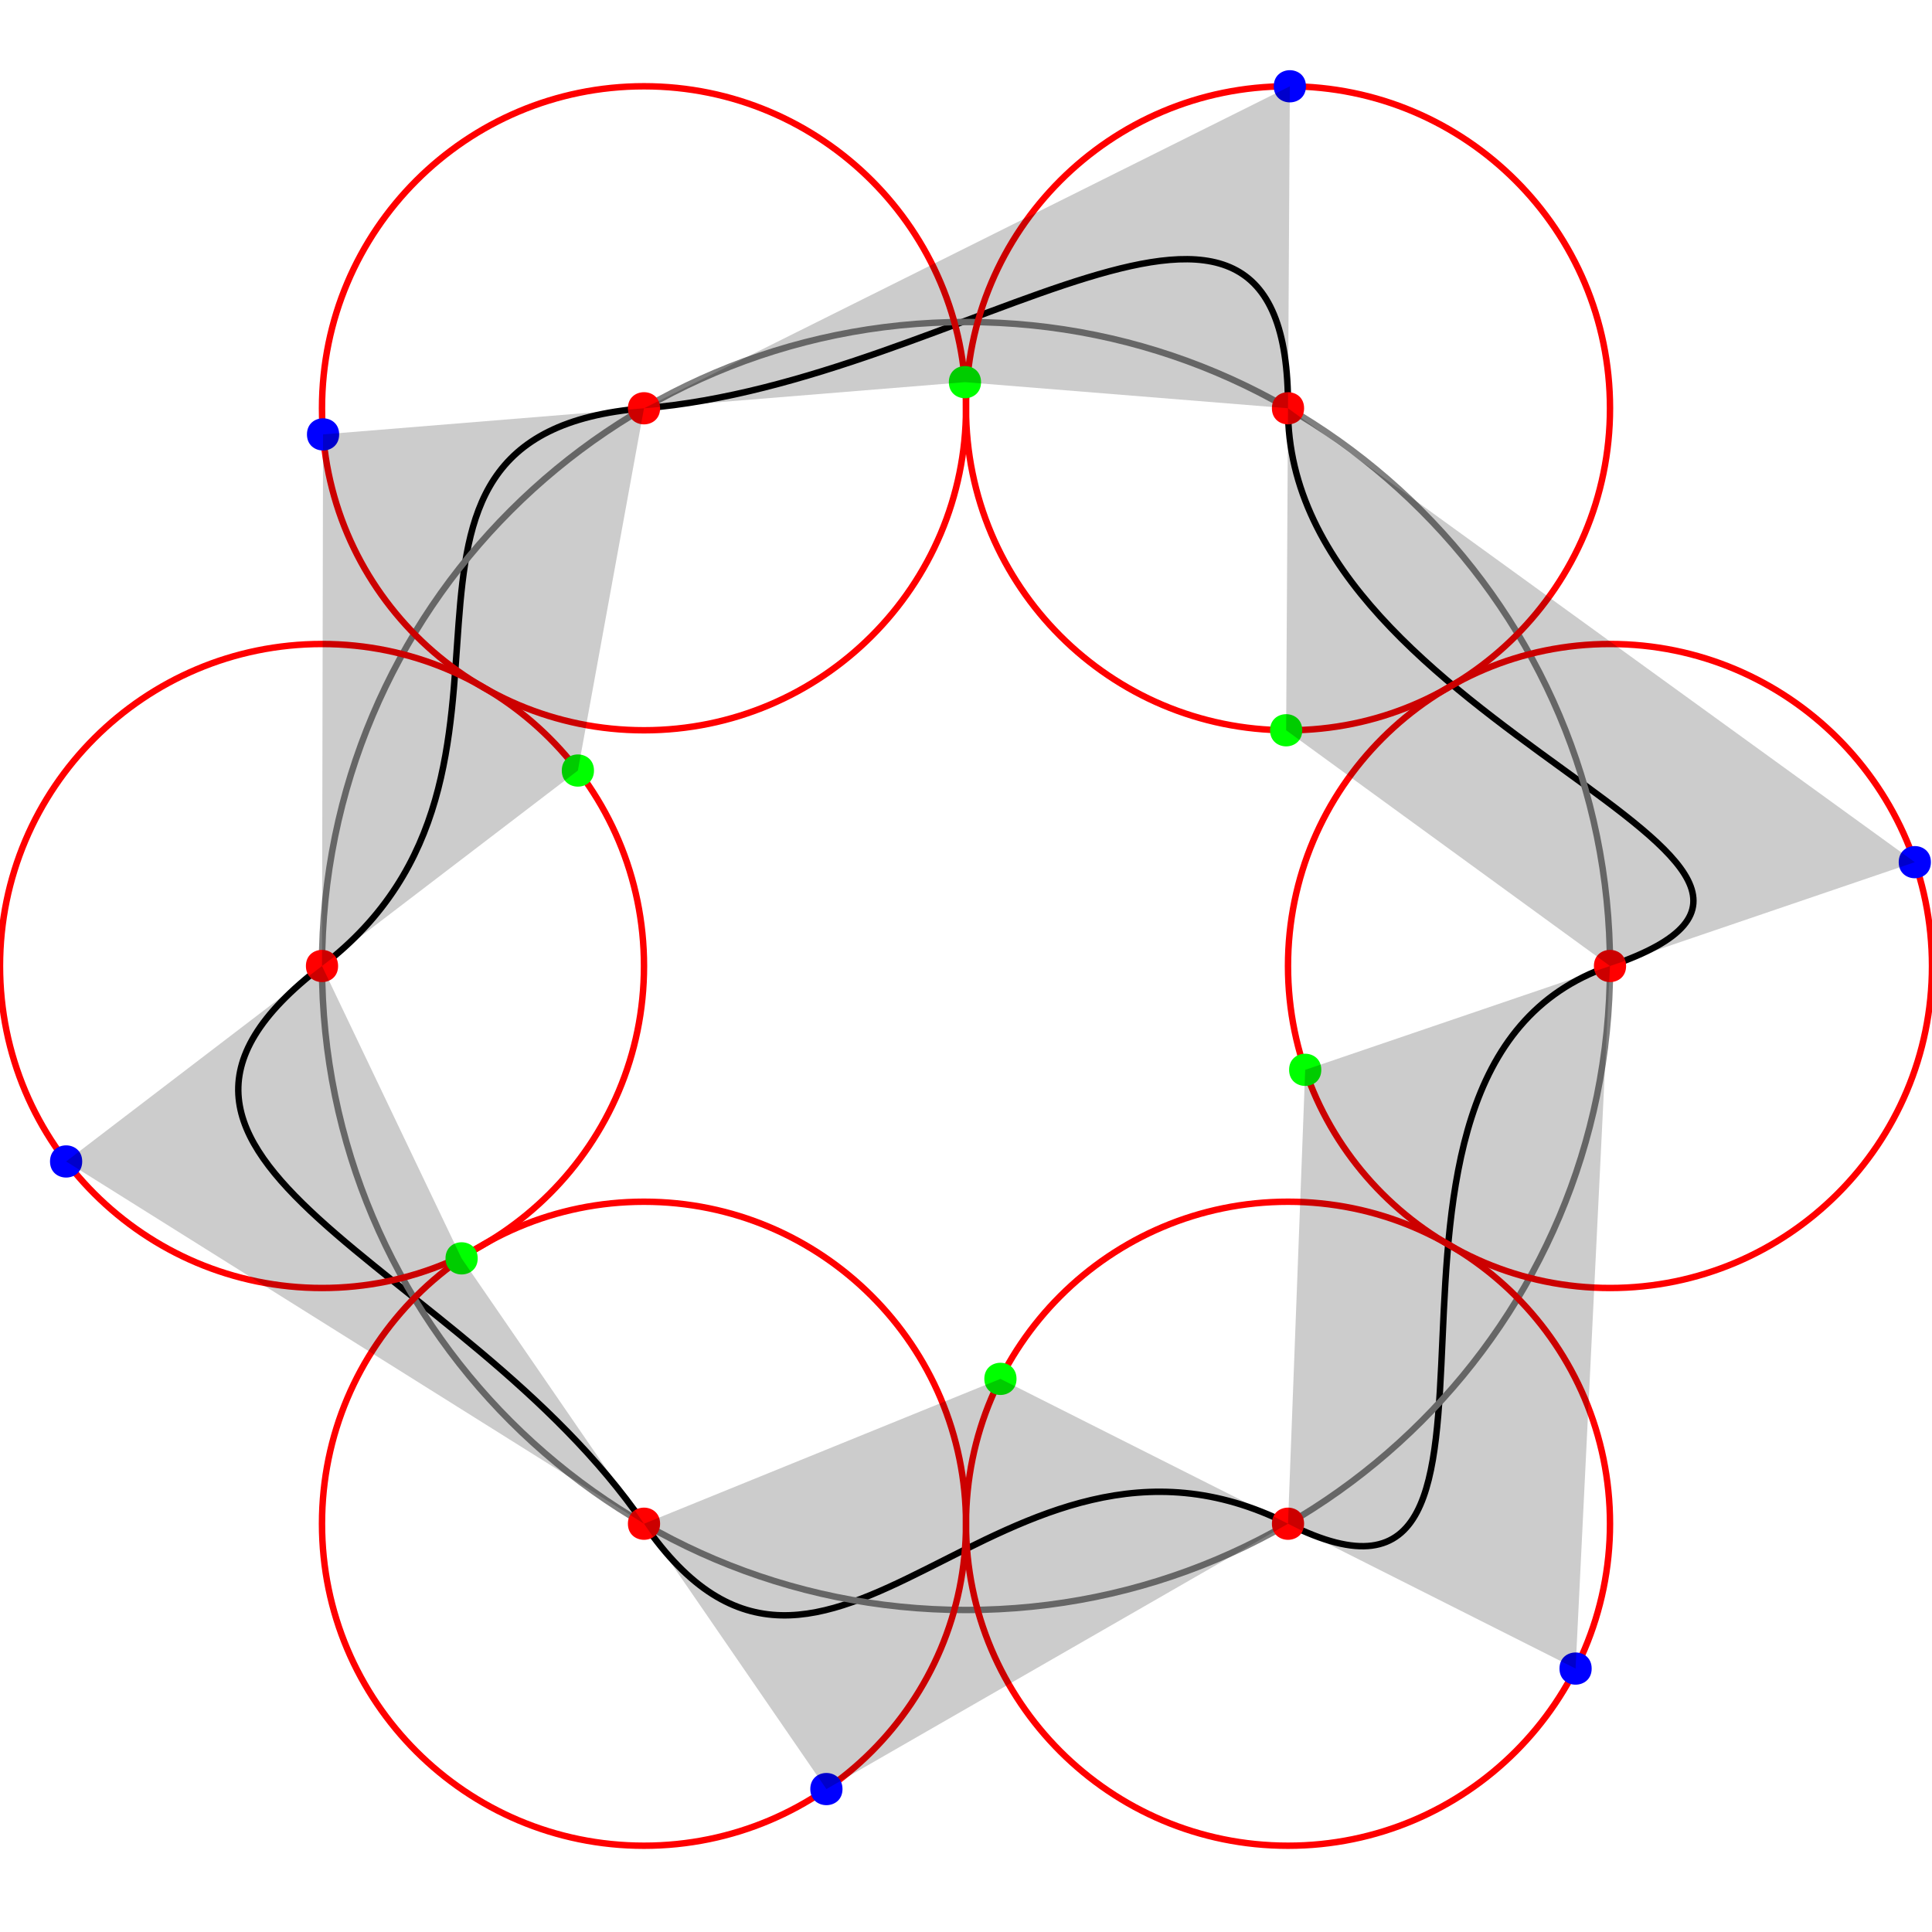
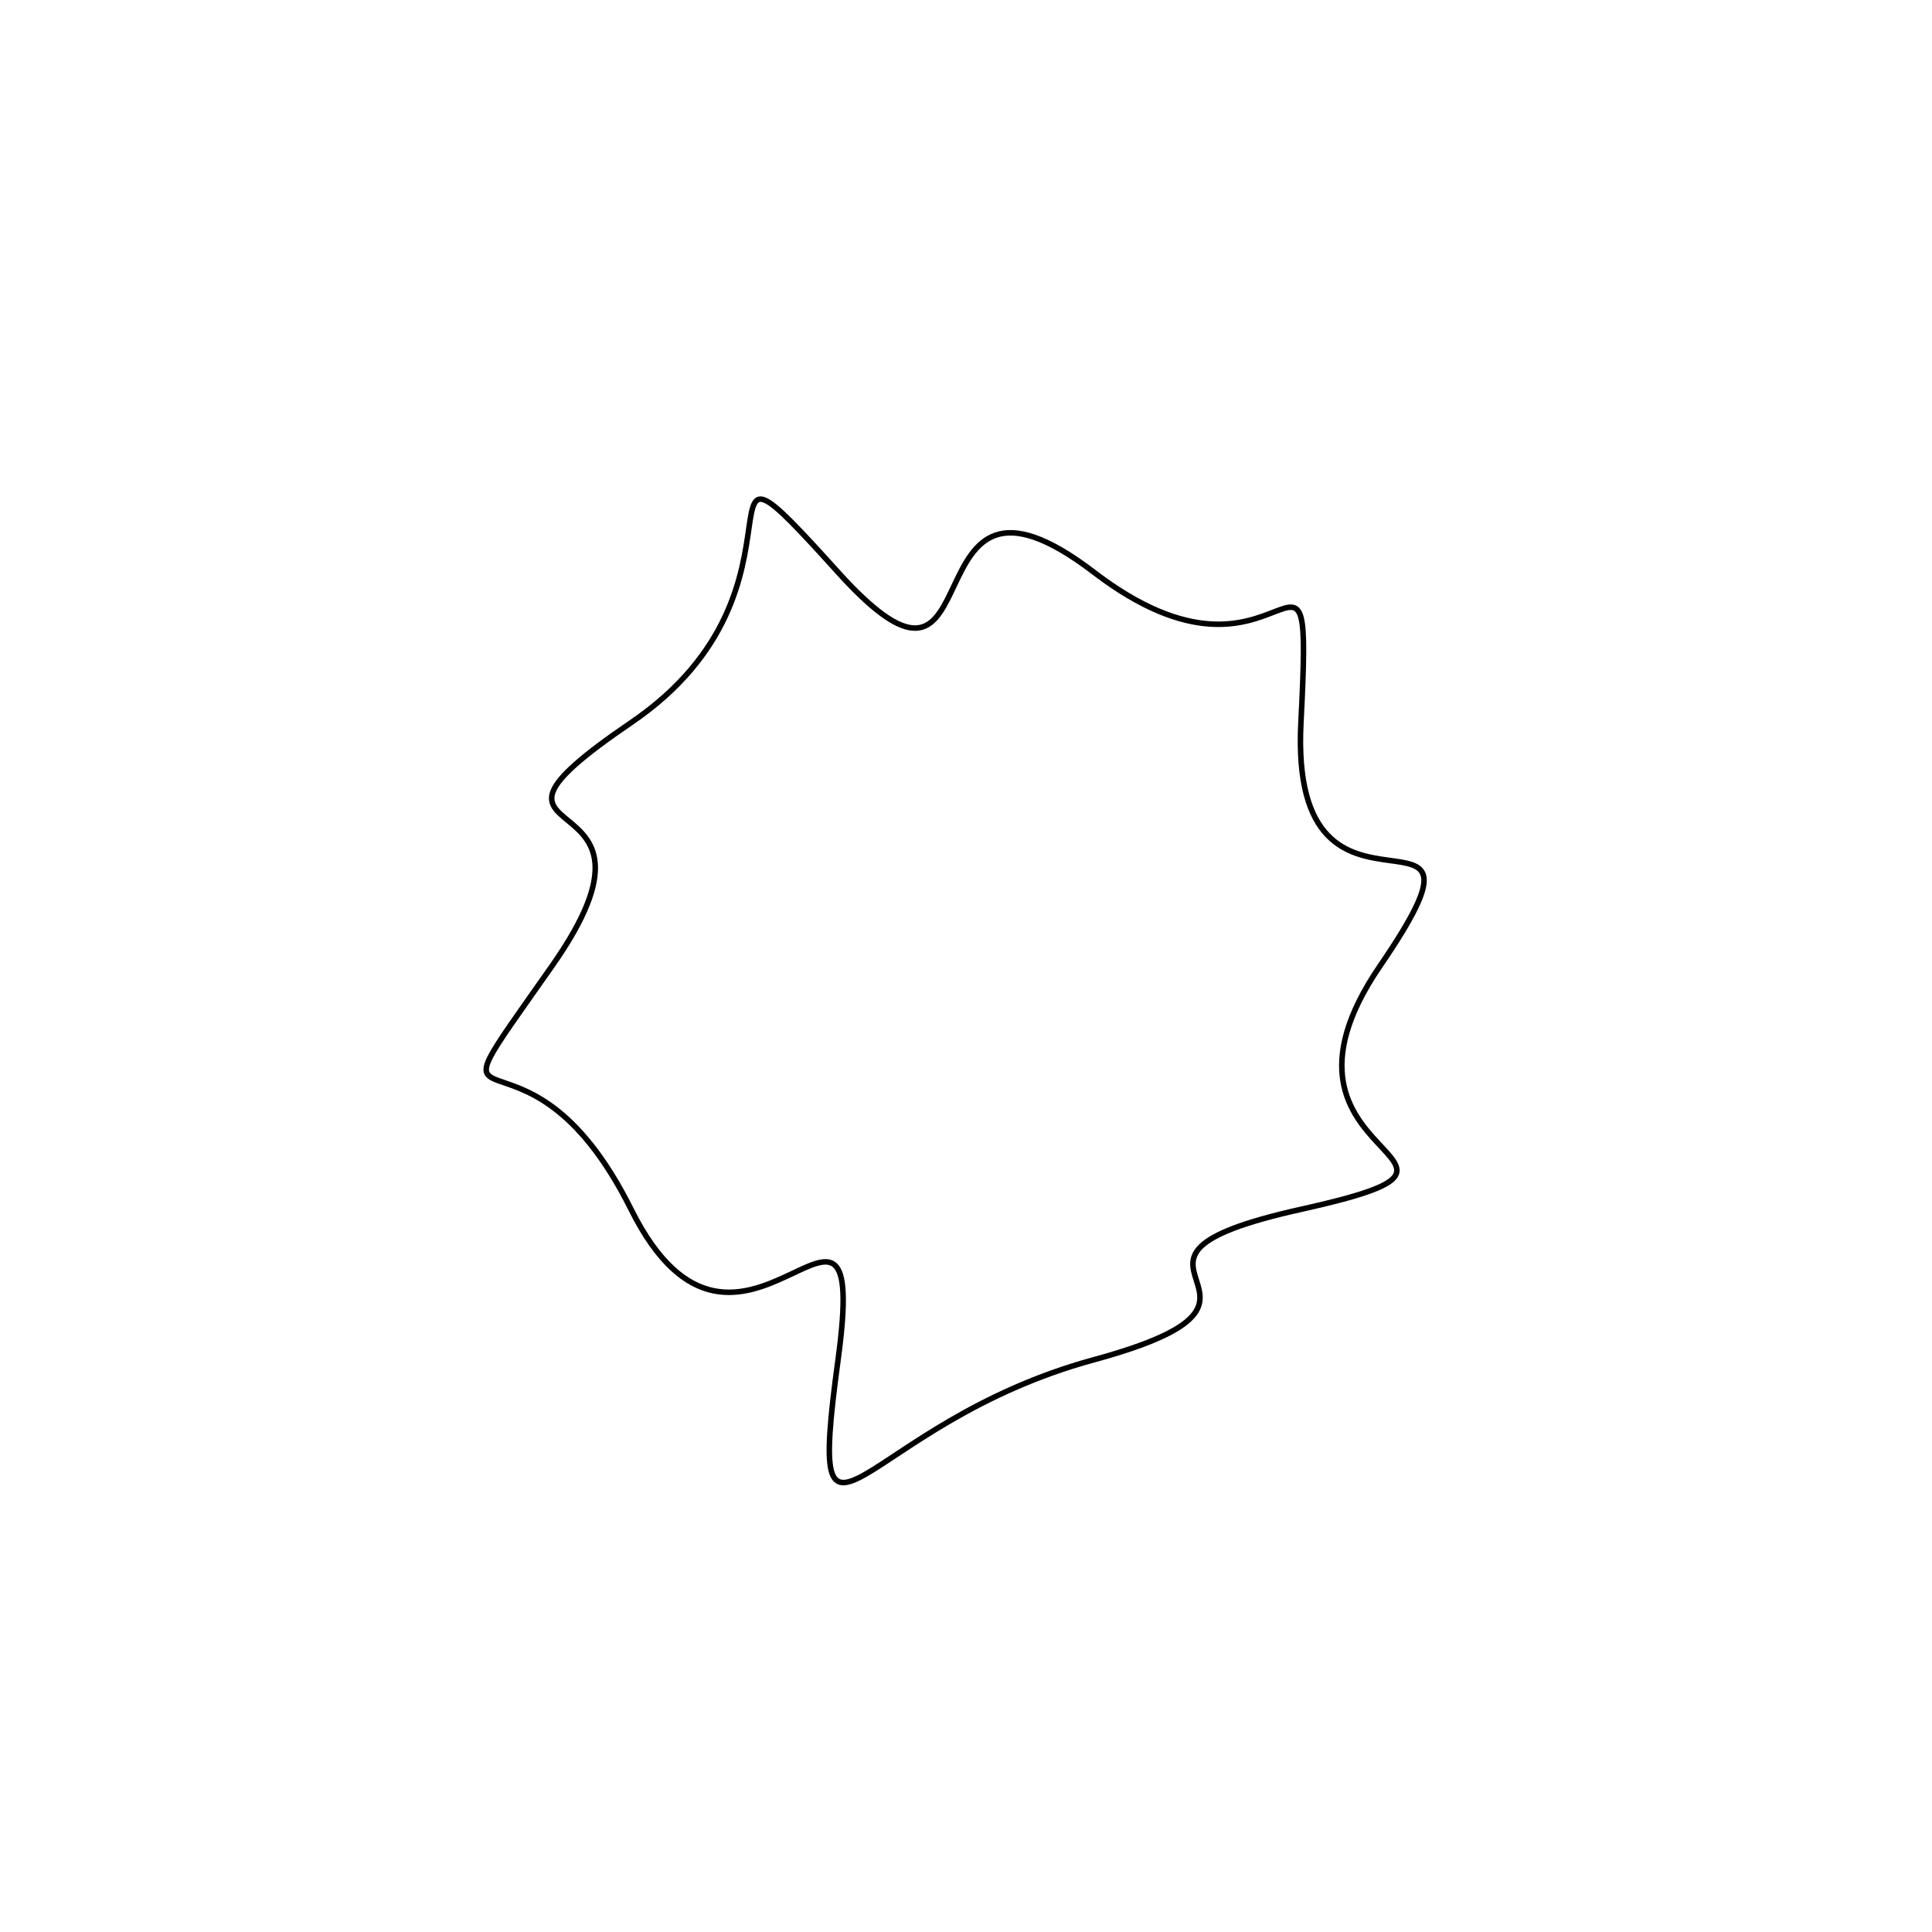
- <svg xmlns="http://www.w3.org/2000/svg" width="600pt" height="600pt" viewBox="0 0 600 600" version="1.1">
+ <svg xmlns="http://www.w3.org/2000/svg" width="700pt" height="700pt" viewBox="0 0 700 700" version="1.1">
  <g id="surface1">
-     <path style="fill:none;stroke-width:2;stroke-linecap:butt;stroke-linejoin:round;stroke:rgb(0%,0%,0%);stroke-opacity:1;stroke-miterlimit:10;" d="M 500 300 C 405.34 332.246 489.309 518.191 400 473.207 C 310.691 428.219 256.645 555.613 200 473.207 C 143.355 390.797 20.531 360.703 100 300 C 179.469 239.297 100.328 134.906 200 126.793 C 299.672 118.684 400.574 26.797 400 126.793 C 399.426 226.793 594.66 267.754 500 300 " />
-     <path style="fill:none;stroke-width:2;stroke-linecap:butt;stroke-linejoin:round;stroke:rgb(50%,50%,50%);stroke-opacity:1;stroke-miterlimit:10;" d="M 500 300 C 500 410.457 410.457 500 300 500 C 189.543 500 100 410.457 100 300 C 100 189.543 189.543 100 300 100 C 410.457 100 500 189.543 500 300 " />
-     <path style=" stroke:none;fill-rule:nonzero;fill:rgb(100%,0%,0%);fill-opacity:1;" d="M 405 473.207 C 405 479.871 395 479.871 395 473.207 C 395 466.539 405 466.539 405 473.207 " />
-     <path style="fill:none;stroke-width:2;stroke-linecap:butt;stroke-linejoin:round;stroke:rgb(100%,0%,0%);stroke-opacity:1;stroke-miterlimit:10;" d="M 500 473.207 C 500 528.434 455.227 573.207 400 573.207 C 344.773 573.207 300 528.434 300 473.207 C 300 417.977 344.773 373.207 400 373.207 C 455.227 373.207 500 417.977 500 473.207 " />
-     <path style=" stroke:none;fill-rule:nonzero;fill:rgb(100%,0%,0%);fill-opacity:1;" d="M 205 473.207 C 205 479.871 195 479.871 195 473.207 C 195 466.539 205 466.539 205 473.207 " />
-     <path style="fill:none;stroke-width:2;stroke-linecap:butt;stroke-linejoin:round;stroke:rgb(100%,0%,0%);stroke-opacity:1;stroke-miterlimit:10;" d="M 300 473.207 C 300 528.434 255.227 573.207 200 573.207 C 144.773 573.207 100 528.434 100 473.207 C 100 417.977 144.773 373.207 200 373.207 C 255.227 373.207 300 417.977 300 473.207 " />
-     <path style=" stroke:none;fill-rule:nonzero;fill:rgb(100%,0%,0%);fill-opacity:1;" d="M 105 300 C 105 306.668 95 306.668 95 300 C 95 293.332 105 293.332 105 300 " />
-     <path style="fill:none;stroke-width:2;stroke-linecap:butt;stroke-linejoin:round;stroke:rgb(100%,0%,0%);stroke-opacity:1;stroke-miterlimit:10;" d="M 200 300 C 200 355.227 155.227 400 100 400 C 44.773 400 0 355.227 0 300 C 0 244.773 44.773 200 100 200 C 155.227 200 200 244.773 200 300 " />
-     <path style=" stroke:none;fill-rule:nonzero;fill:rgb(100%,0%,0%);fill-opacity:1;" d="M 205 126.793 C 205 133.461 195 133.461 195 126.793 C 195 120.129 205 120.129 205 126.793 " />
-     <path style="fill:none;stroke-width:2;stroke-linecap:butt;stroke-linejoin:round;stroke:rgb(100%,0%,0%);stroke-opacity:1;stroke-miterlimit:10;" d="M 300 126.793 C 300 182.023 255.227 226.793 200 226.793 C 144.773 226.793 100 182.023 100 126.793 C 100 71.566 144.773 26.793 200 26.793 C 255.227 26.793 300 71.566 300 126.793 " />
-     <path style=" stroke:none;fill-rule:nonzero;fill:rgb(100%,0%,0%);fill-opacity:1;" d="M 405 126.793 C 405 133.461 395 133.461 395 126.793 C 395 120.129 405 120.129 405 126.793 " />
-     <path style="fill:none;stroke-width:2;stroke-linecap:butt;stroke-linejoin:round;stroke:rgb(100%,0%,0%);stroke-opacity:1;stroke-miterlimit:10;" d="M 500 126.793 C 500 182.023 455.227 226.793 400 226.793 C 344.773 226.793 300 182.023 300 126.793 C 300 71.566 344.773 26.793 400 26.793 C 455.227 26.793 500 71.566 500 126.793 " />
-     <path style=" stroke:none;fill-rule:nonzero;fill:rgb(100%,0%,0%);fill-opacity:1;" d="M 505 300 C 505 306.668 495 306.668 495 300 C 495 293.332 505 293.332 505 300 " />
-     <path style="fill:none;stroke-width:2;stroke-linecap:butt;stroke-linejoin:round;stroke:rgb(100%,0%,0%);stroke-opacity:1;stroke-miterlimit:10;" d="M 600 300 C 600 355.227 555.227 400 500 400 C 444.773 400 400 355.227 400 300 C 400 244.773 444.773 200 500 200 C 555.227 200 600 244.773 600 300 " />
-     <path style=" stroke:none;fill-rule:nonzero;fill:rgb(0%,100%,0%);fill-opacity:1;" d="M 410.34 332.246 C 410.34 338.914 400.34 338.914 400.34 332.246 C 400.34 325.578 410.34 325.578 410.34 332.246 " />
-     <path style=" stroke:none;fill-rule:nonzero;fill:rgb(0%,0%,100%);fill-opacity:1;" d="M 494.309 518.191 C 494.309 524.859 484.309 524.859 484.309 518.191 C 484.309 511.523 494.309 511.523 494.309 518.191 " />
-     <path style=" stroke:none;fill-rule:nonzero;fill:rgb(0%,100%,0%);fill-opacity:1;" d="M 315.691 428.219 C 315.691 434.887 305.691 434.887 305.691 428.219 C 305.691 421.551 315.691 421.551 315.691 428.219 " />
-     <path style=" stroke:none;fill-rule:nonzero;fill:rgb(0%,0%,100%);fill-opacity:1;" d="M 261.645 555.613 C 261.645 562.281 251.645 562.281 251.645 555.613 C 251.645 548.945 261.645 548.945 261.645 555.613 " />
-     <path style=" stroke:none;fill-rule:nonzero;fill:rgb(0%,100%,0%);fill-opacity:1;" d="M 148.355 390.797 C 148.355 397.465 138.355 397.465 138.355 390.797 C 138.355 384.129 148.355 384.129 148.355 390.797 " />
-     <path style=" stroke:none;fill-rule:nonzero;fill:rgb(0%,0%,100%);fill-opacity:1;" d="M 25.531 360.703 C 25.531 367.371 15.531 367.371 15.531 360.703 C 15.531 354.035 25.531 354.035 25.531 360.703 " />
-     <path style=" stroke:none;fill-rule:nonzero;fill:rgb(0%,100%,0%);fill-opacity:1;" d="M 184.469 239.297 C 184.469 245.965 174.469 245.965 174.469 239.297 C 174.469 232.629 184.469 232.629 184.469 239.297 " />
-     <path style=" stroke:none;fill-rule:nonzero;fill:rgb(0%,0%,100%);fill-opacity:1;" d="M 105.328 134.906 C 105.328 141.574 95.328 141.574 95.328 134.906 C 95.328 128.242 105.328 128.242 105.328 134.906 " />
-     <path style=" stroke:none;fill-rule:nonzero;fill:rgb(0%,100%,0%);fill-opacity:1;" d="M 304.672 118.684 C 304.672 125.348 294.672 125.348 294.672 118.684 C 294.672 112.016 304.672 112.016 304.672 118.684 " />
-     <path style=" stroke:none;fill-rule:nonzero;fill:rgb(0%,0%,100%);fill-opacity:1;" d="M 405.574 26.797 C 405.574 33.465 395.574 33.465 395.574 26.797 C 395.574 20.129 405.574 20.129 405.574 26.797 " />
-     <path style=" stroke:none;fill-rule:nonzero;fill:rgb(0%,100%,0%);fill-opacity:1;" d="M 404.426 226.793 C 404.426 233.461 394.426 233.461 394.426 226.793 C 394.426 220.125 404.426 220.125 404.426 226.793 " />
-     <path style=" stroke:none;fill-rule:nonzero;fill:rgb(0%,0%,100%);fill-opacity:1;" d="M 599.66 267.754 C 599.66 274.422 589.66 274.422 589.66 267.754 C 589.66 261.086 599.66 261.086 599.66 267.754 " />
-     <path style=" stroke:none;fill-rule:nonzero;fill:rgb(0%,0%,0%);fill-opacity:0.2;" d="M 500 300 L 405.34 332.246 L 400 473.207 L 489.309 518.191 L 500 300 " />
-     <path style=" stroke:none;fill-rule:nonzero;fill:rgb(0%,0%,0%);fill-opacity:0.2;" d="M 400 473.207 L 310.691 428.219 L 200 473.207 L 256.645 555.613 L 400 473.207 " />
-     <path style=" stroke:none;fill-rule:nonzero;fill:rgb(0%,0%,0%);fill-opacity:0.2;" d="M 200 473.207 L 143.355 390.797 L 100 300 L 20.531 360.703 L 200 473.207 " />
-     <path style=" stroke:none;fill-rule:nonzero;fill:rgb(0%,0%,0%);fill-opacity:0.2;" d="M 100 300 L 179.469 239.297 L 200 126.793 L 100.328 134.906 L 100 300 " />
-     <path style=" stroke:none;fill-rule:nonzero;fill:rgb(0%,0%,0%);fill-opacity:0.2;" d="M 200 126.793 L 299.672 118.684 L 400 126.793 L 400.574 26.797 L 200 126.793 " />
-     <path style=" stroke:none;fill-rule:nonzero;fill:rgb(0%,0%,0%);fill-opacity:0.2;" d="M 400 126.793 L 399.426 226.793 L 500 300 L 594.66 267.754 L 400 126.793 " />
+     <path style="fill:none;stroke-width:2;stroke-linecap:butt;stroke-linejoin:round;stroke:rgb(0%,0%,0%);stroke-opacity:1;stroke-miterlimit:10;" d="M 500 350 C 450.238 422.781 557.426 419.059 471.352 438.168 C 385.281 457.273 481.426 469.5 396.352 492.66 C 311.281 515.82 291.785 580.023 303.648 492.66 C 315.512 405.293 267.973 517.078 228.648 438.168 C 189.32 359.258 149.32 422.148 200 350 C 250.68 277.852 155.746 311.422 228.648 261.832 C 301.547 212.242 244.57 141.895 303.648 207.34 C 362.727 272.789 326.328 153.766 396.352 207.34 C 466.375 260.918 475.828 173.777 471.352 261.832 C 466.879 349.887 549.762 277.219 500 350 " />
  </g>
</svg>
